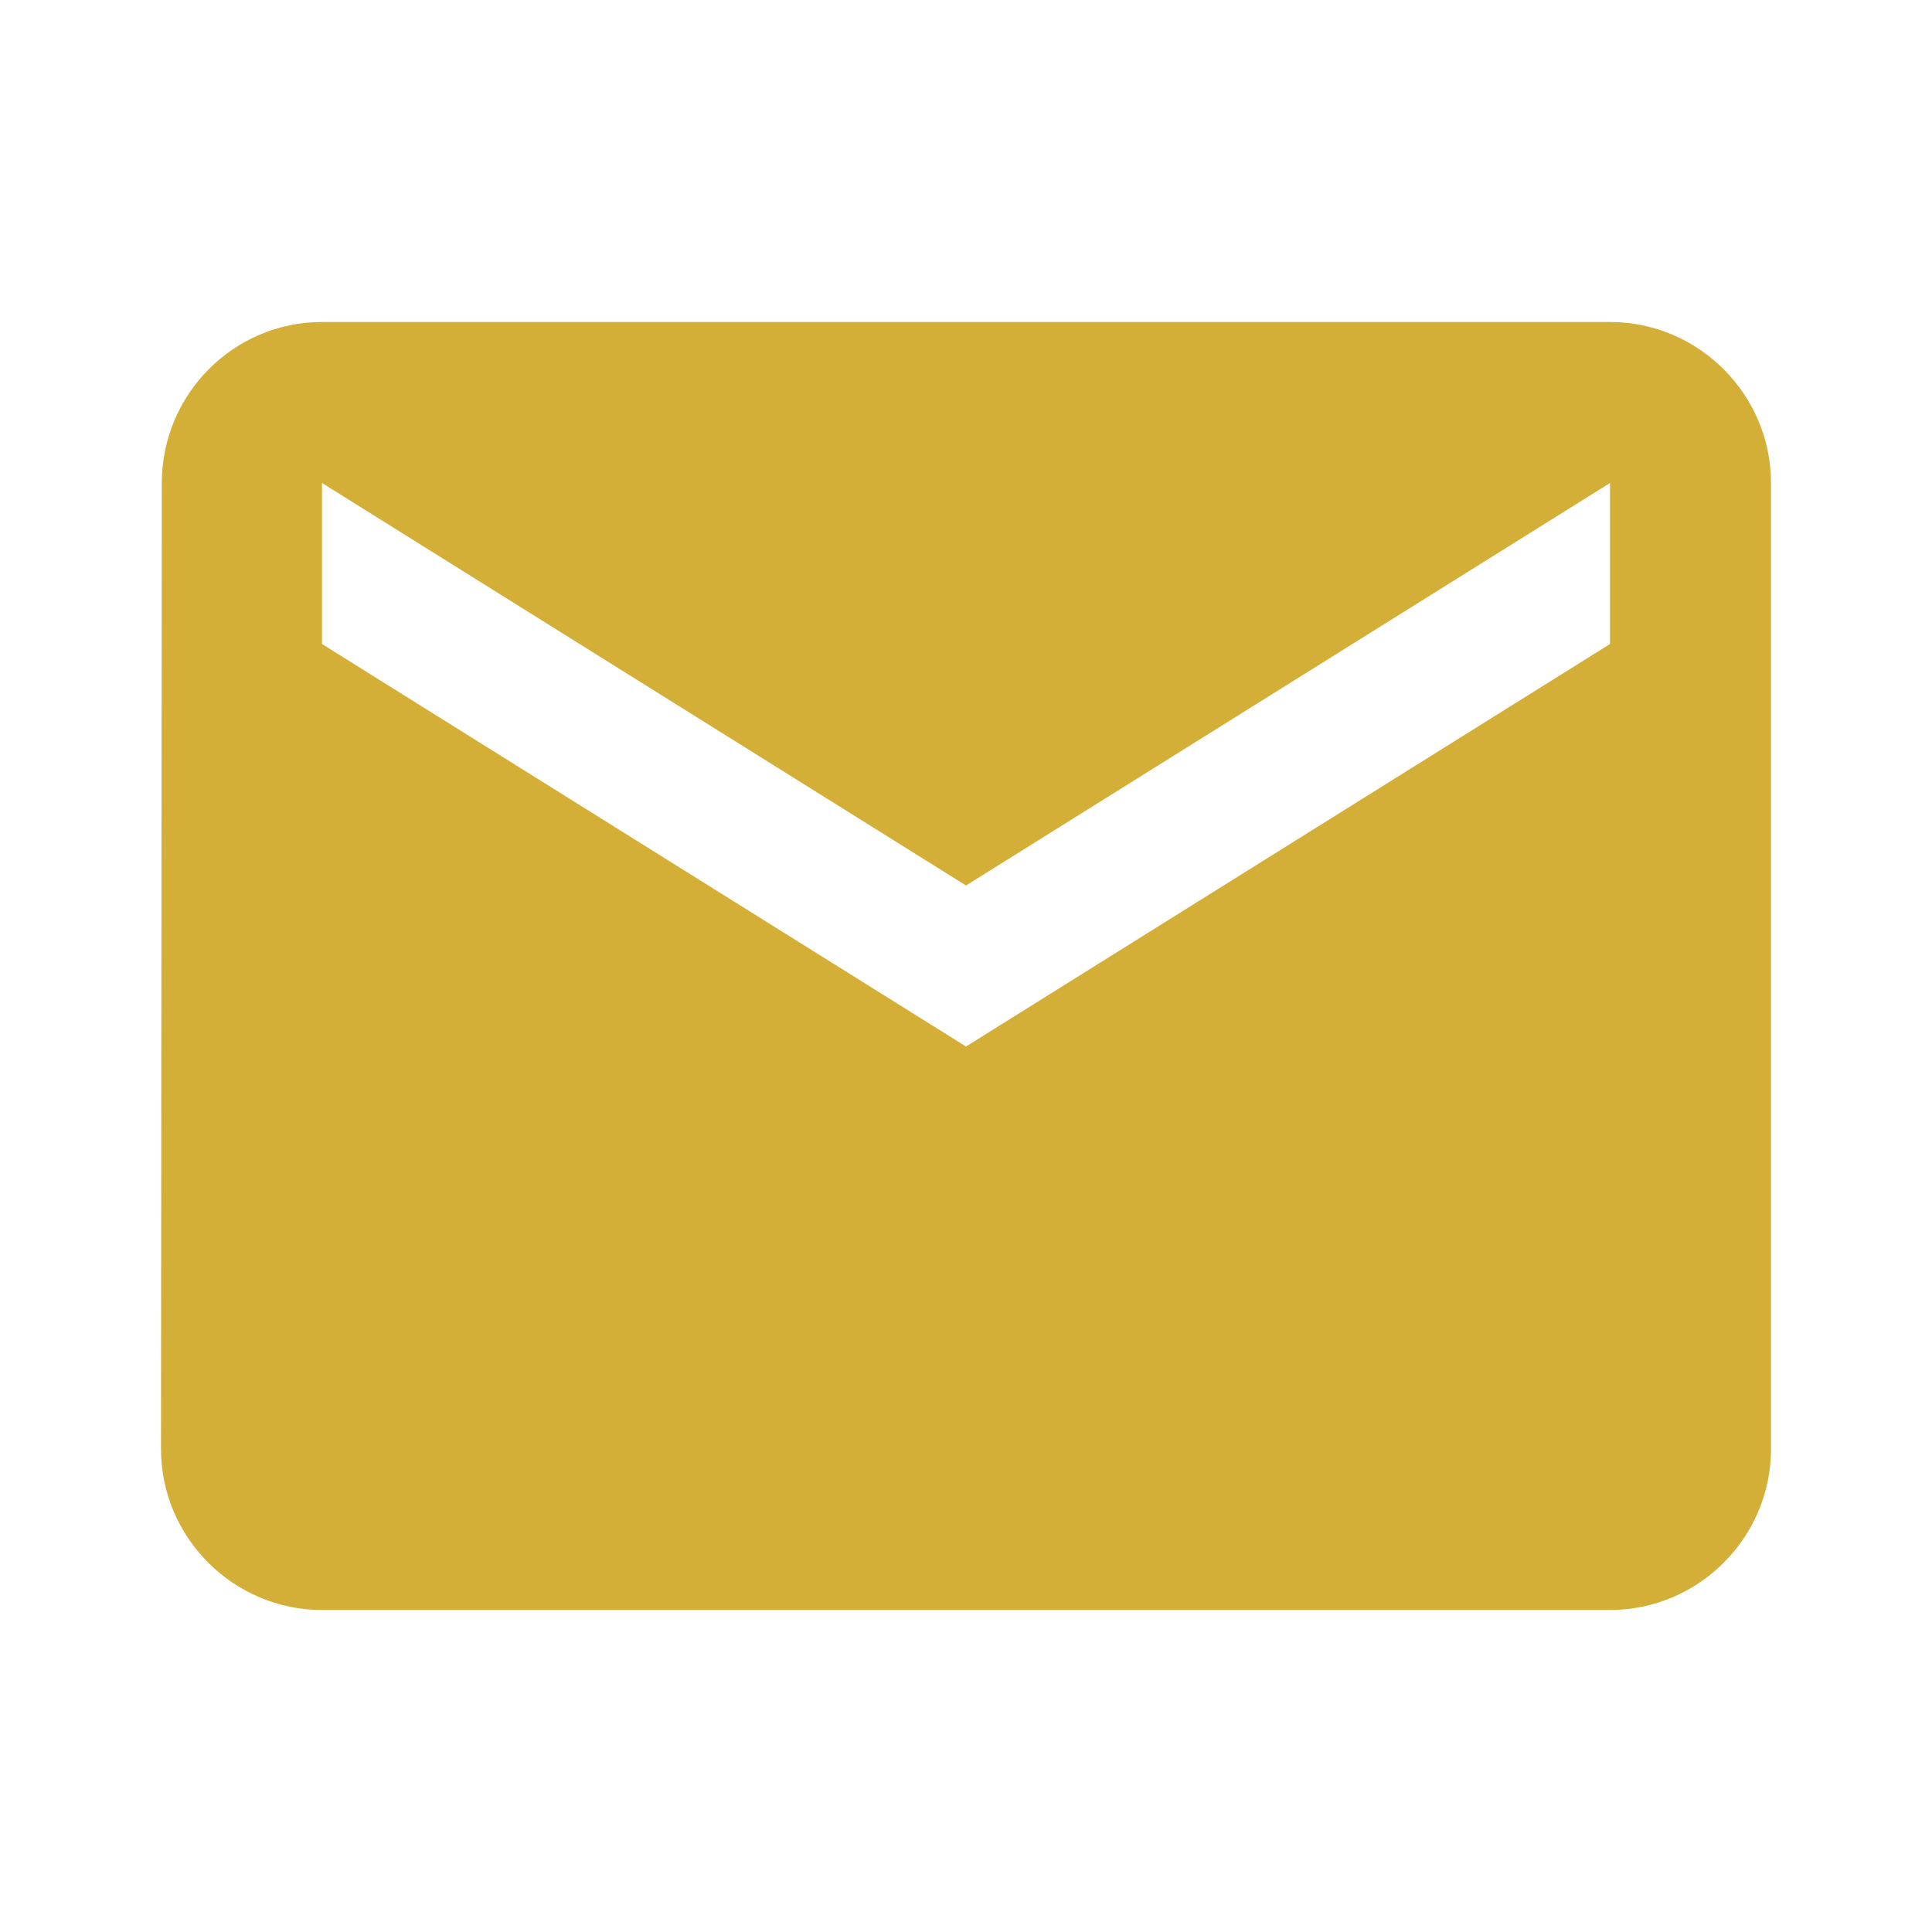
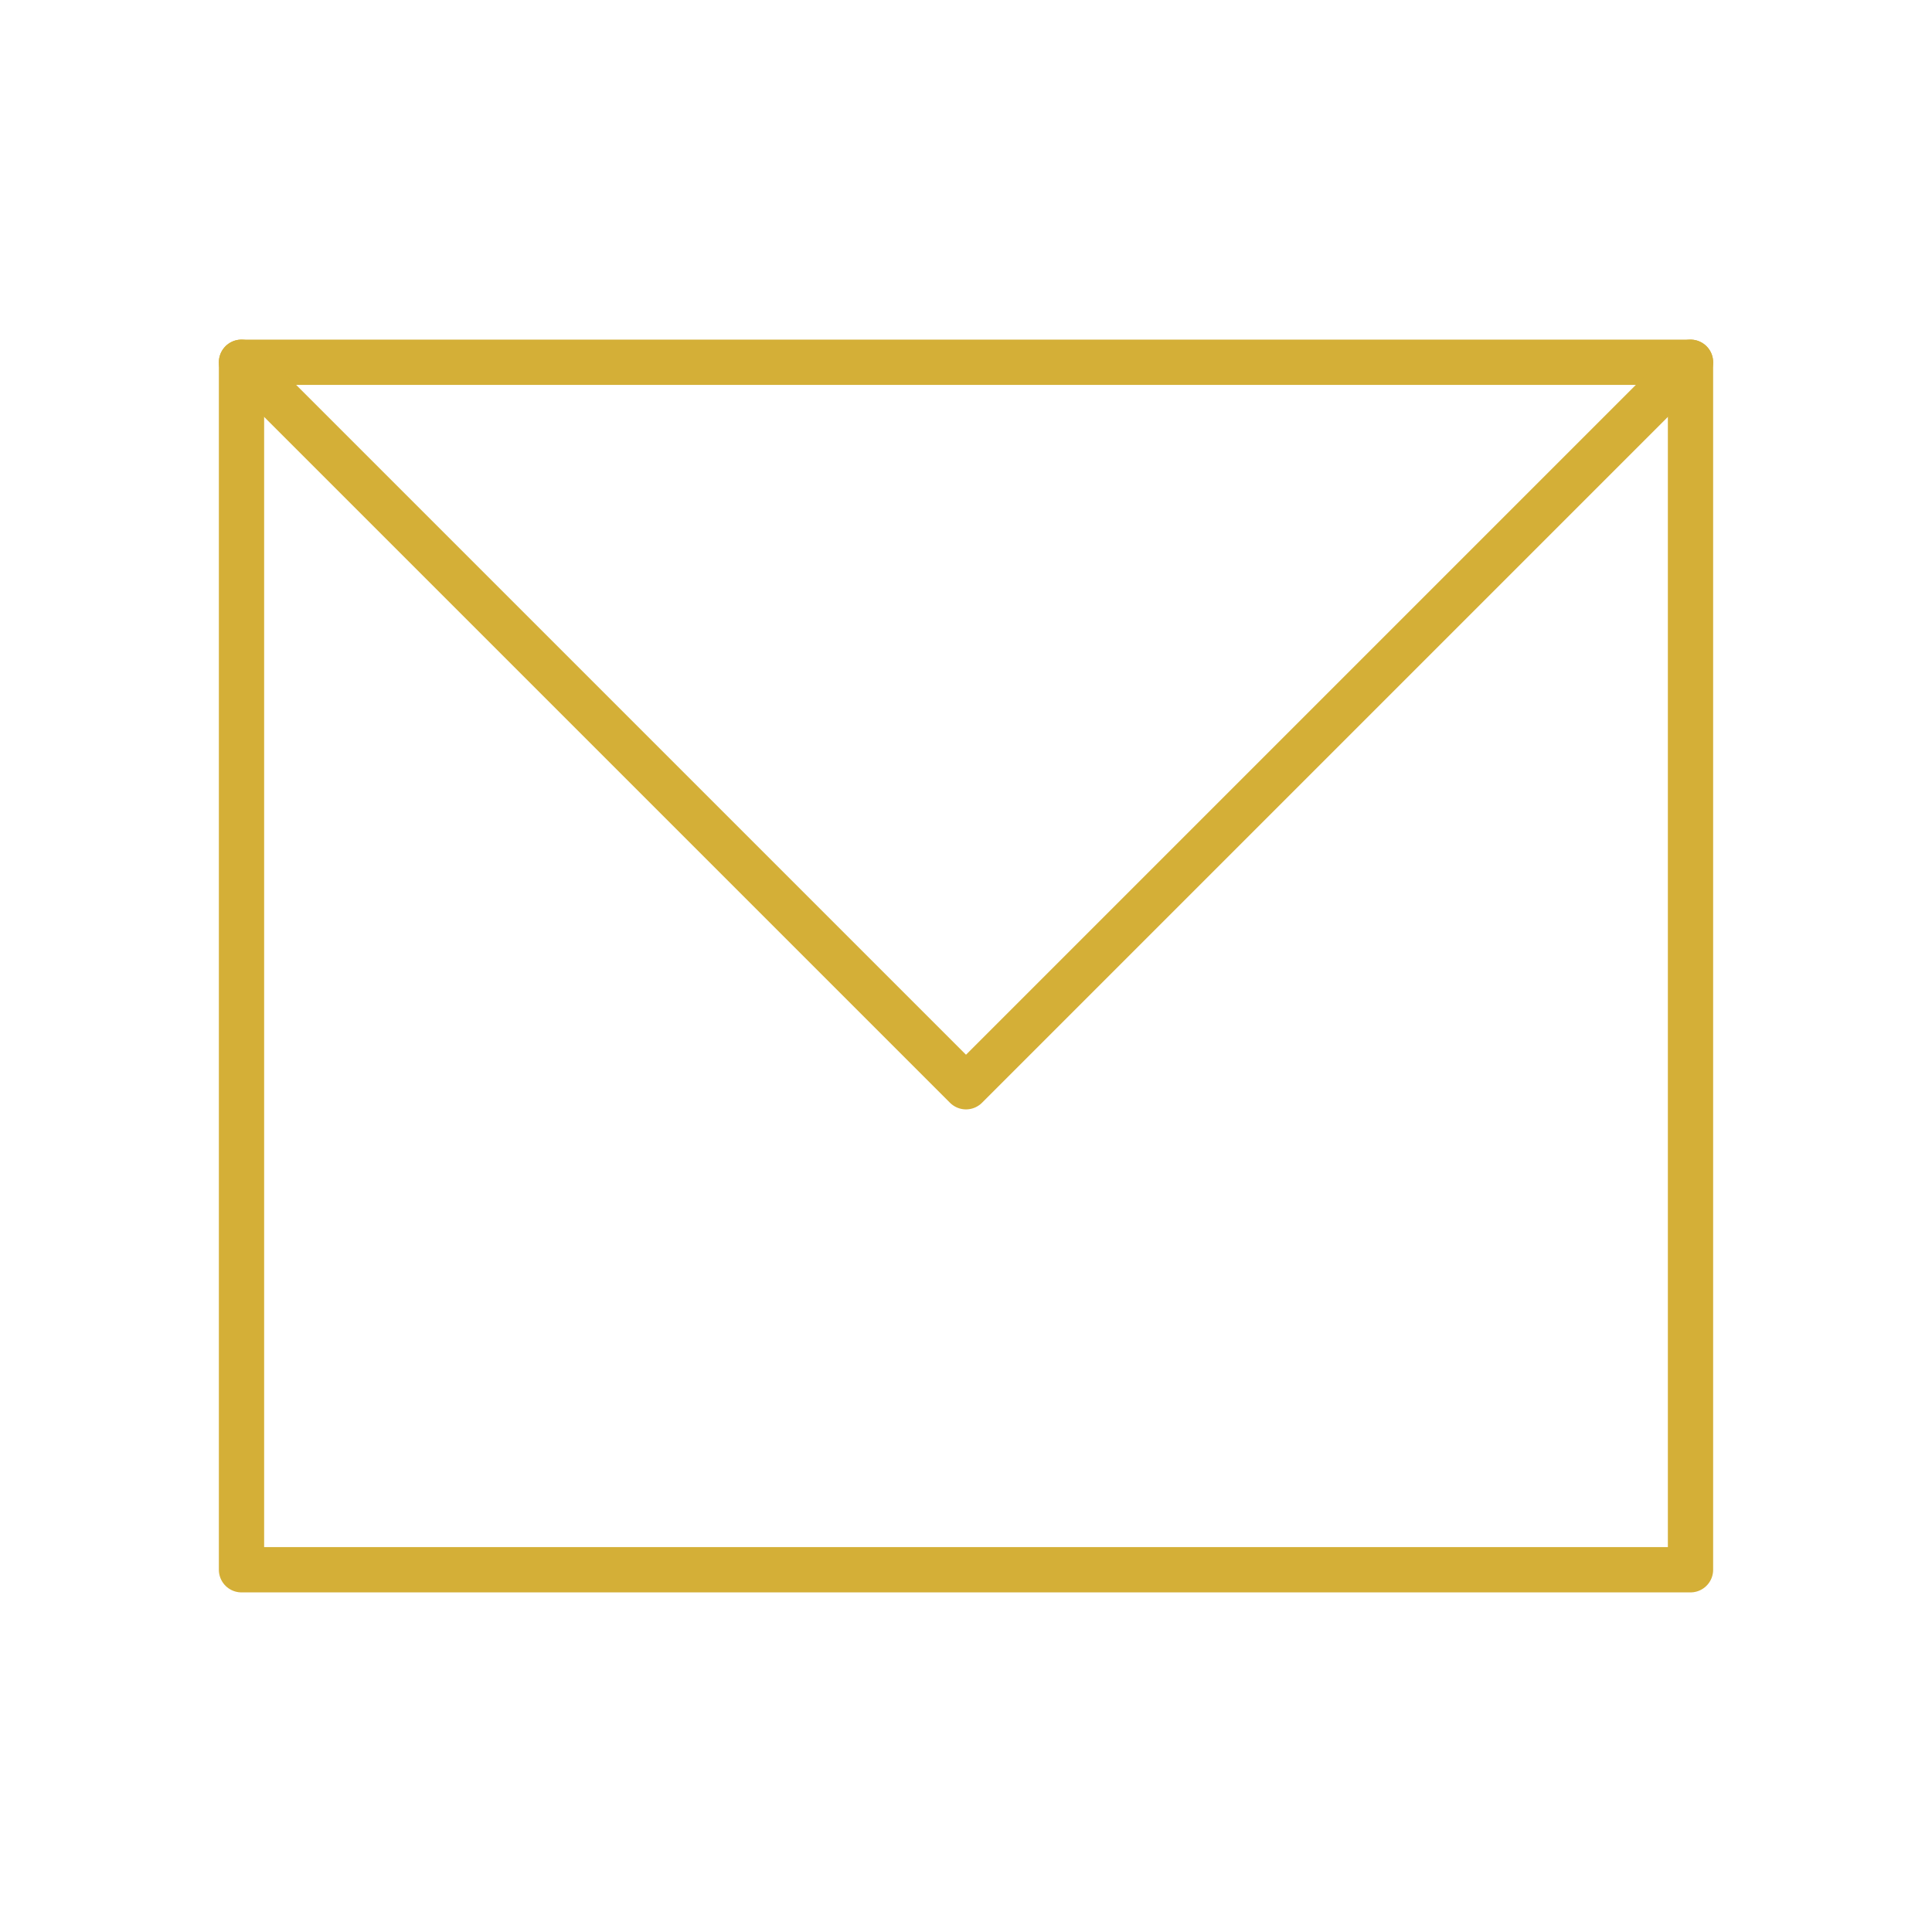
- <svg xmlns="http://www.w3.org/2000/svg" viewBox="0 0 24 24" fill="#D4AF37">
-   <path d="M20 4H4c-1.1 0-1.99.9-1.99 2L2 18c0 1.1.9 2 2 2h16c1.1 0 2-.9 2-2V6c0-1.1-.9-2-2-2zm0 4l-8 5-8-5V6l8 5 8-5v2z" />
+ <svg xmlns="http://www.w3.org/2000/svg" viewBox="0 0 64 64" fill="none" stroke="#D4AF37" stroke-width="1.5" stroke-linecap="round" stroke-linejoin="round">
+   <path d="M8 12h48v40H8z" />
+   <path d="M8 12l24 24 24-24" />
</svg>
